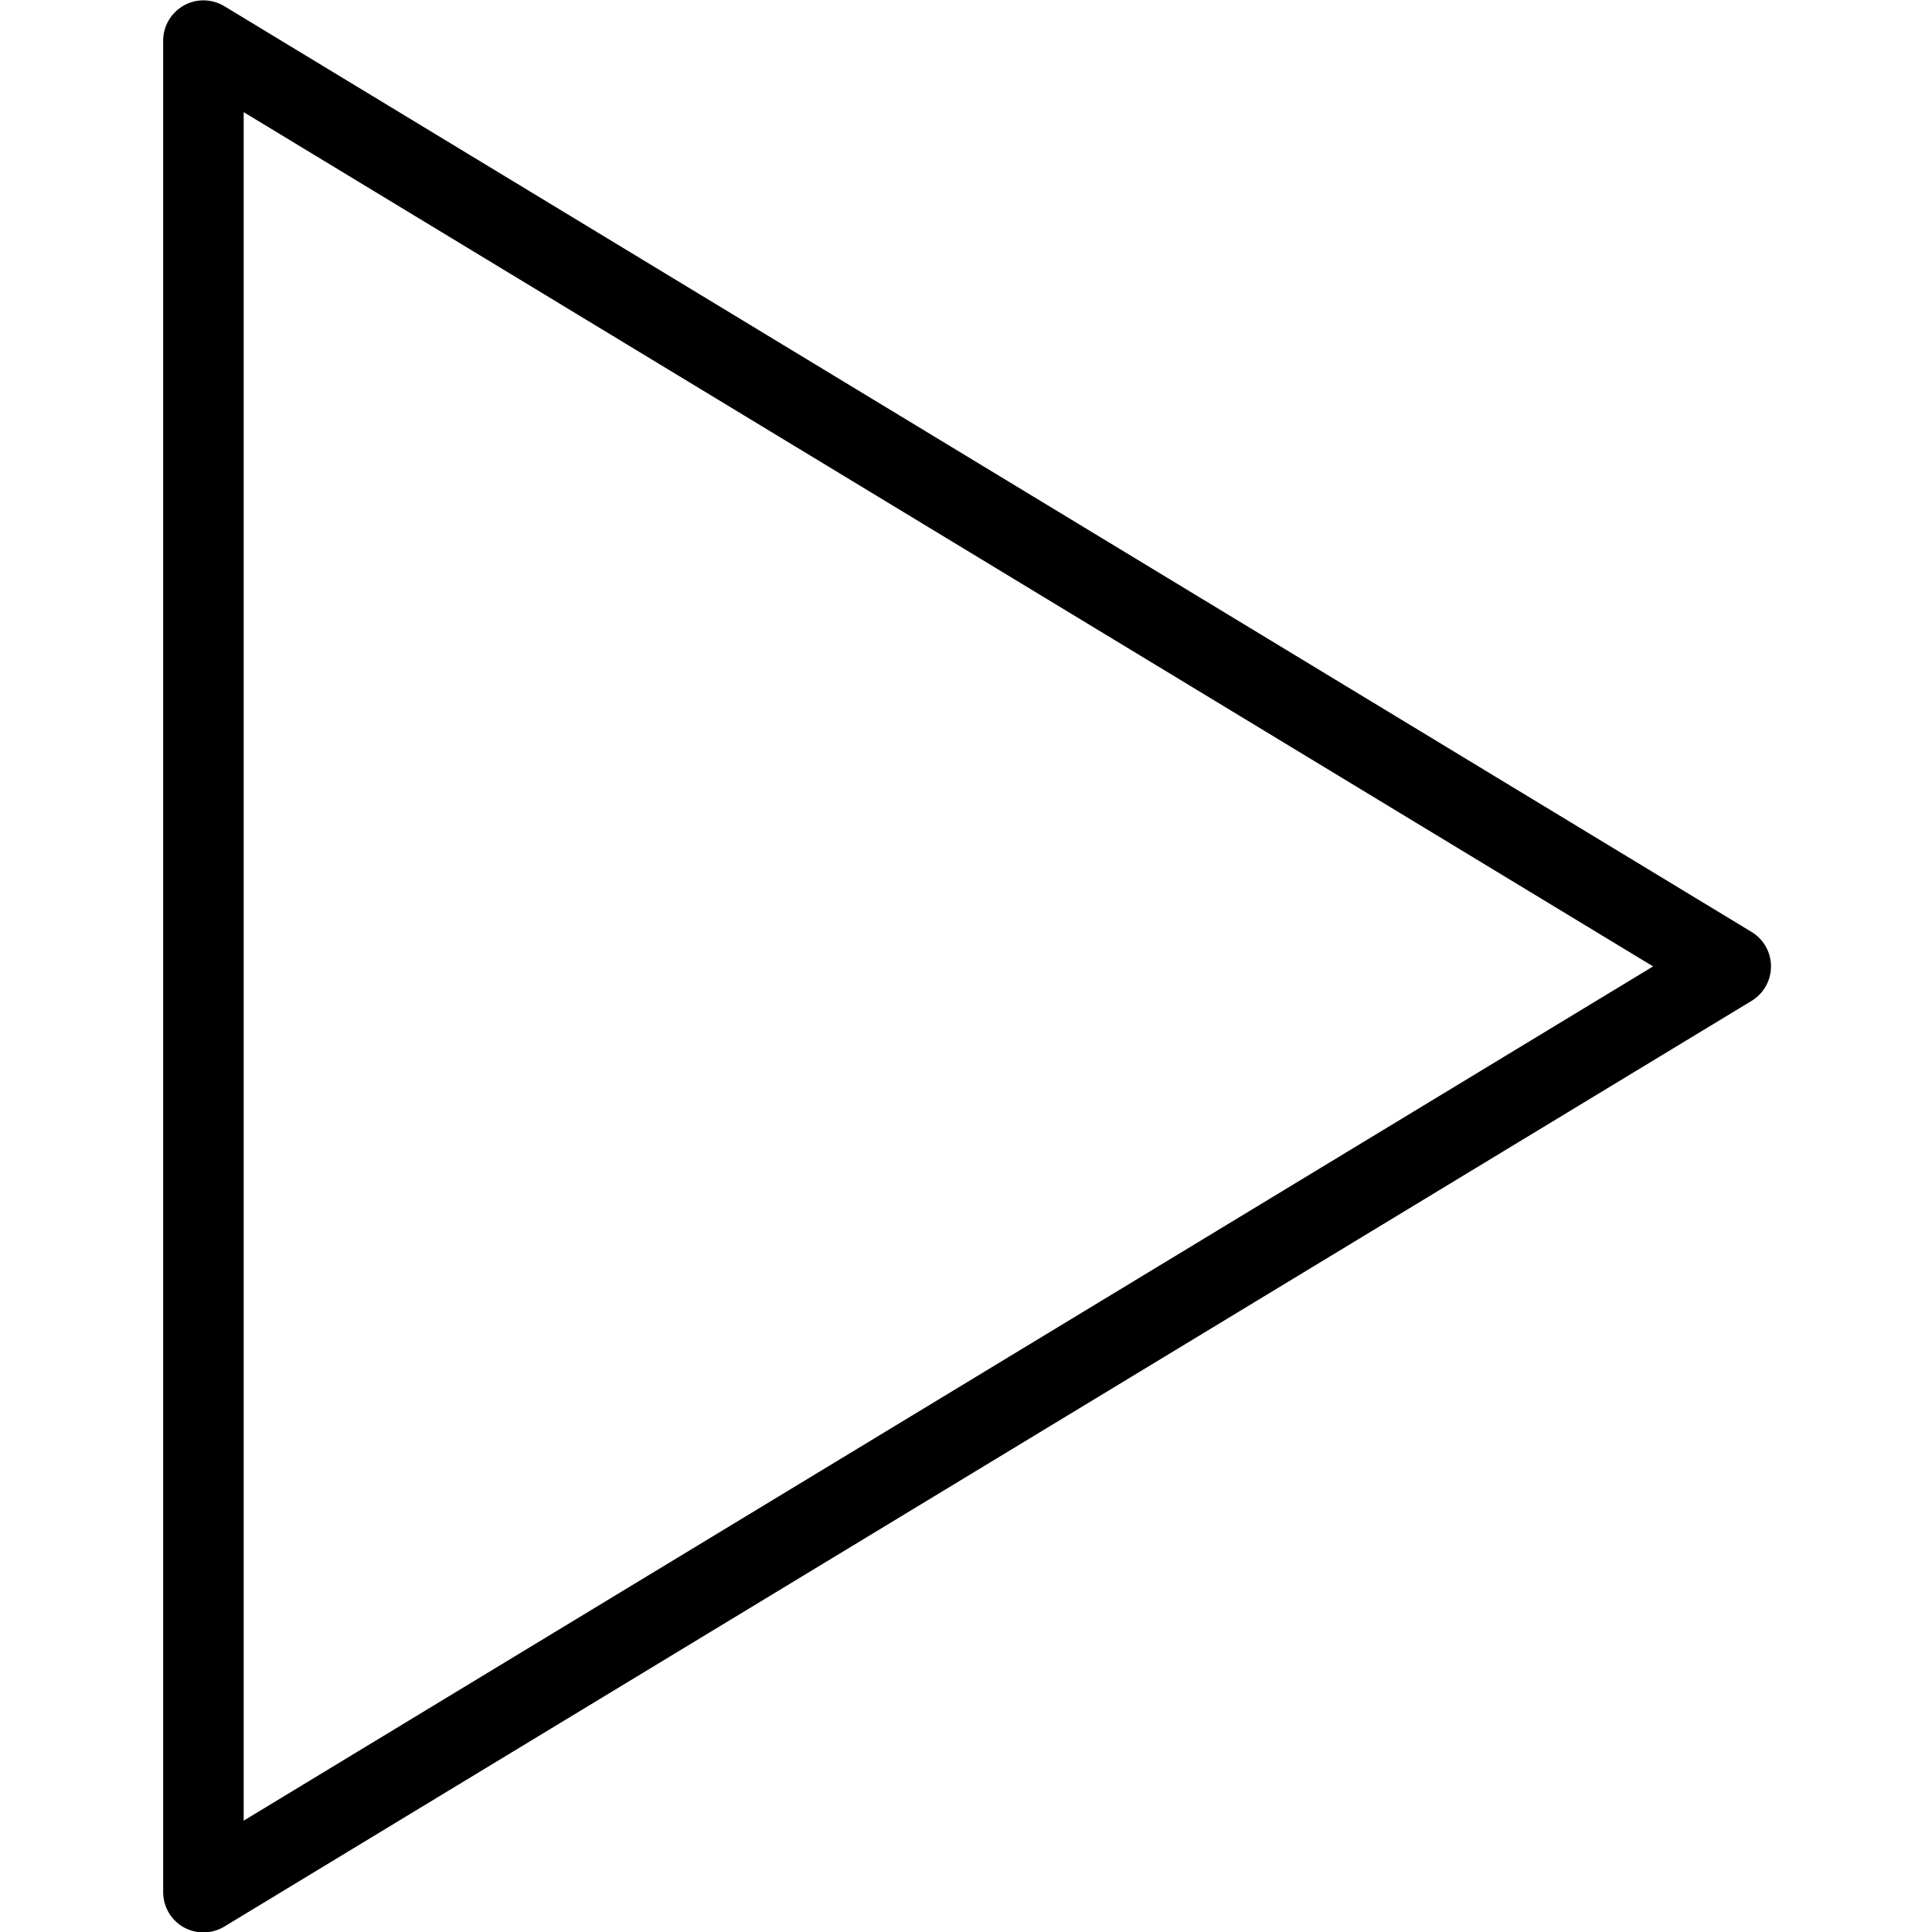
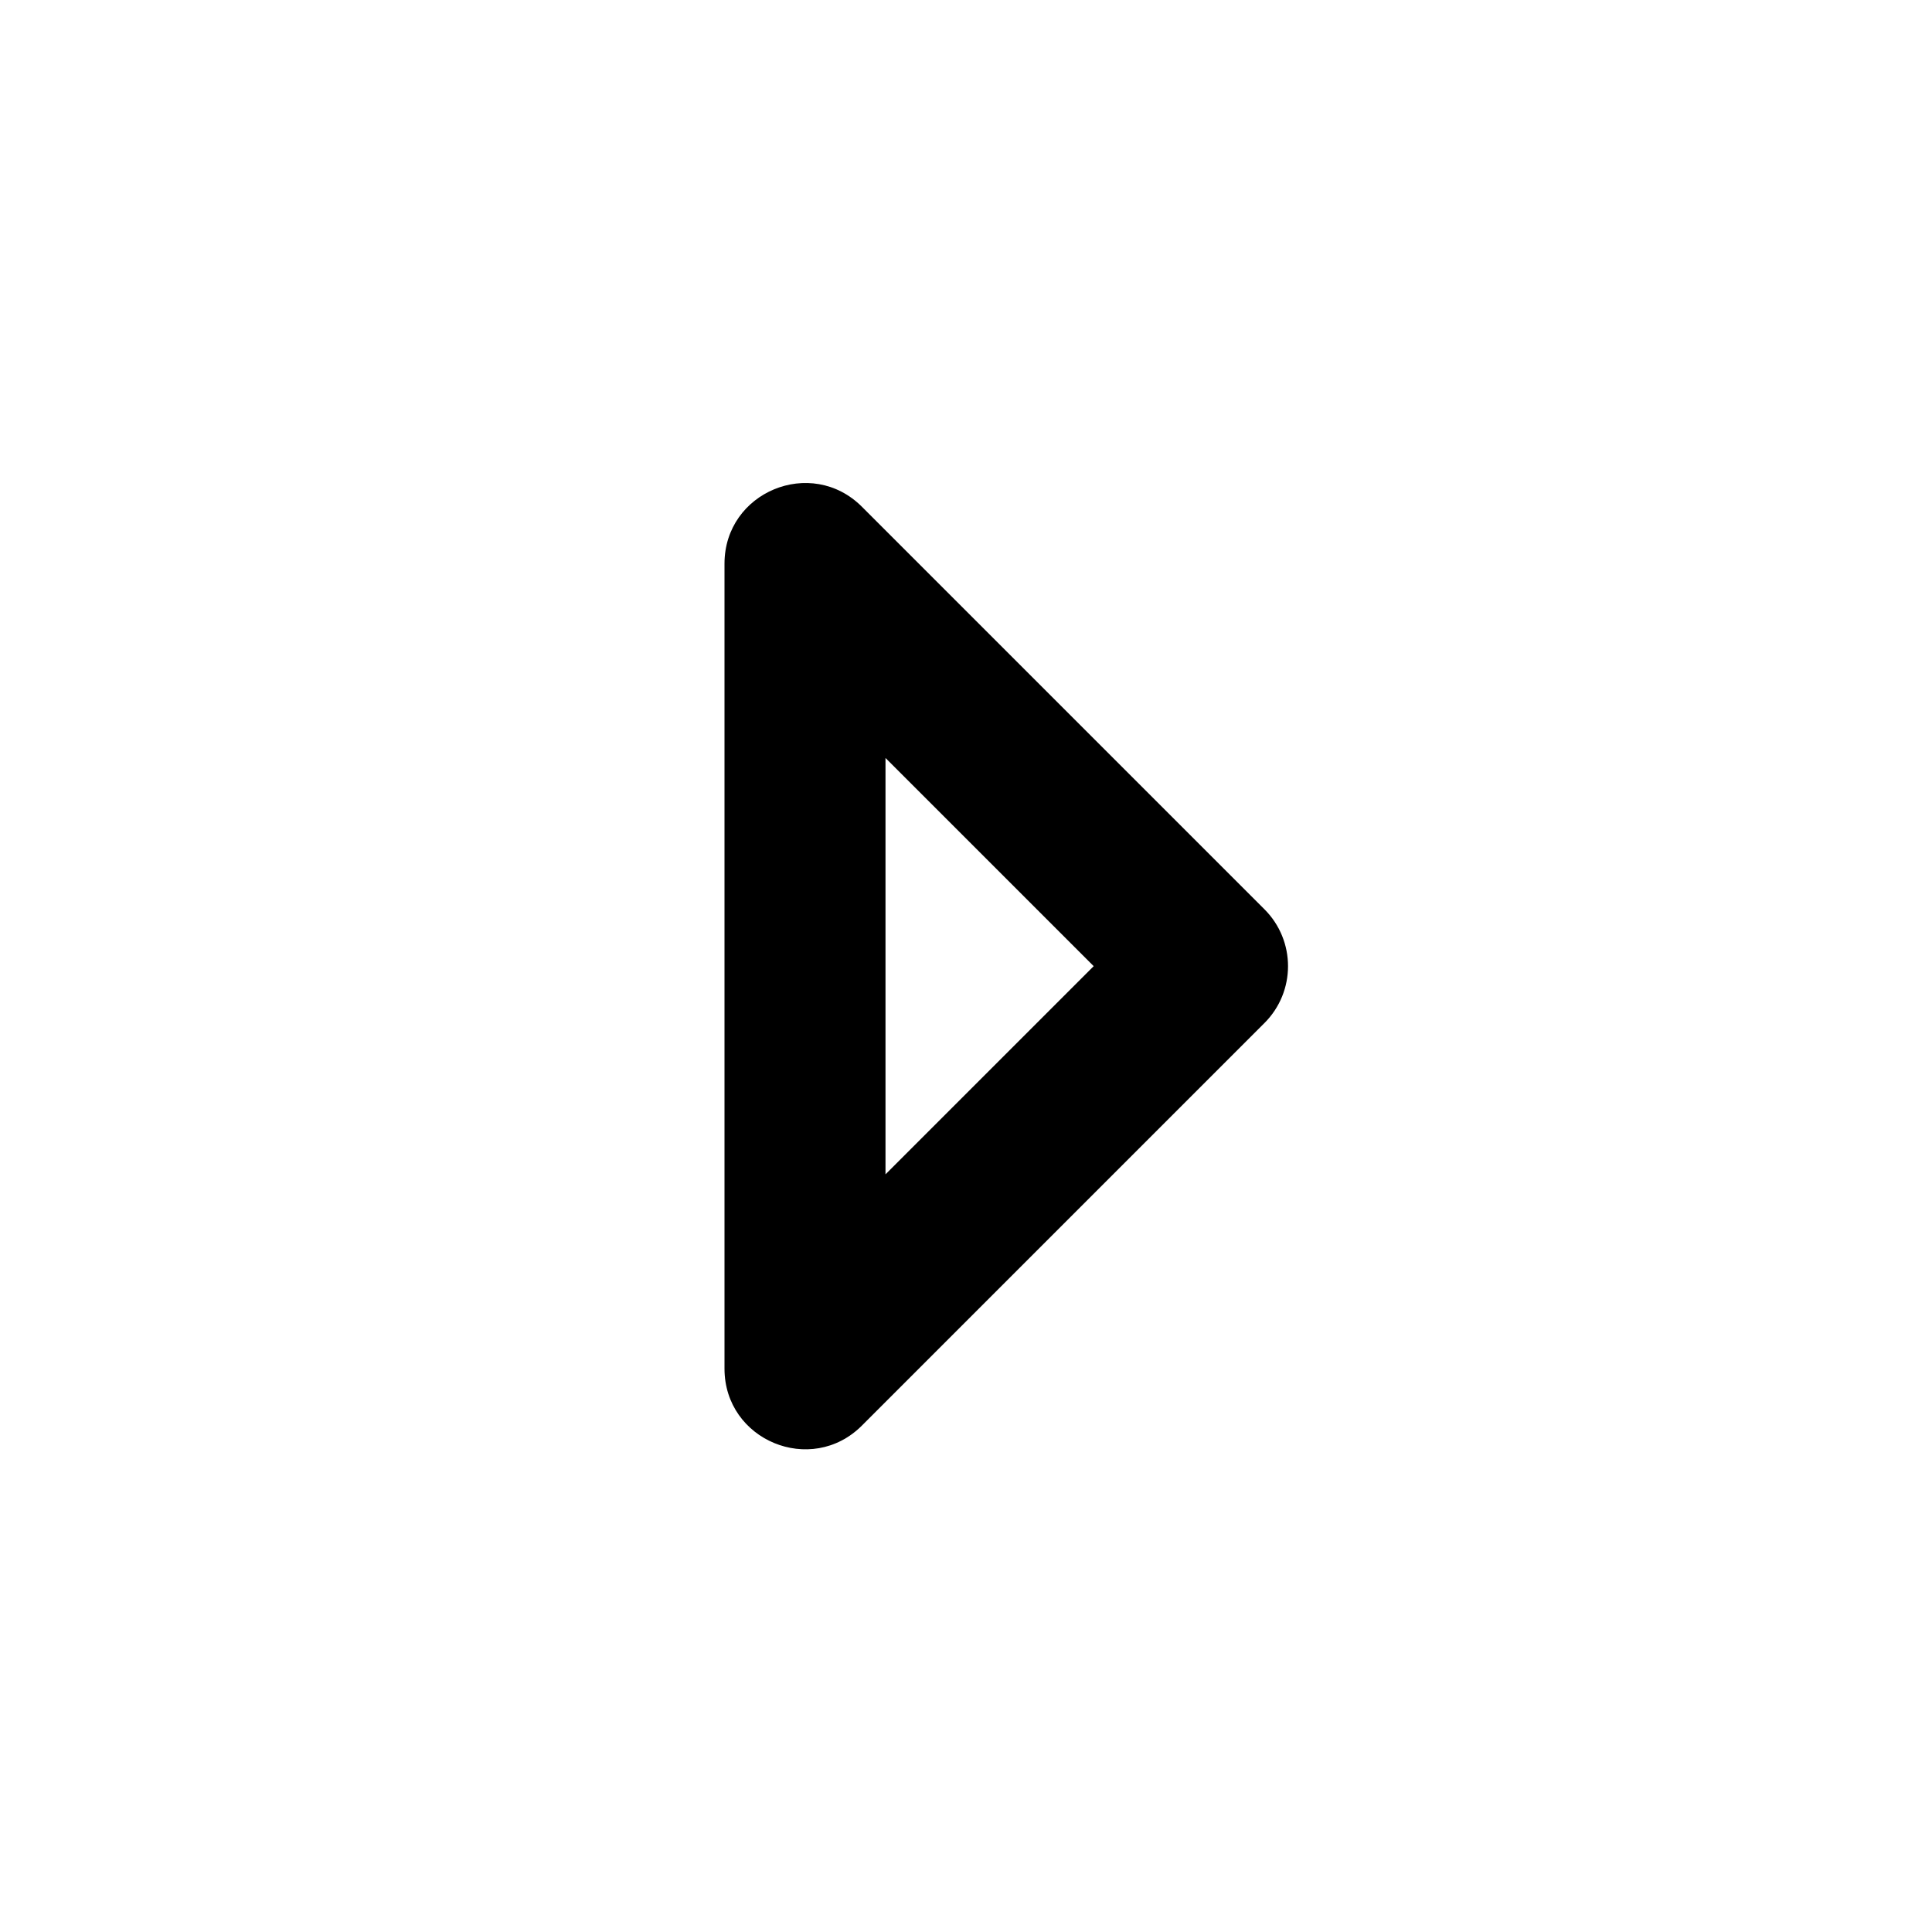
- <svg xmlns="http://www.w3.org/2000/svg" version="1.1" x="0px" y="0px" width="24px" height="24px" viewBox="0 0 24 24" enable-background="new 0 0 24 24" xml:space="preserve">
-   <g id="Outline_Icons">
-     <path d="M21.759,11.577L2.787,0.077C2.631-0.017,2.439-0.02,2.282,0.069S2.027,0.324,2.027,0.505v23   c0,0.181,0.097,0.347,0.254,0.436c0.077,0.043,0.161,0.064,0.246,0.064c0.09,0,0.18-0.024,0.259-0.072l18.973-11.5   C21.909,12.342,22,12.18,22,12.005S21.909,11.668,21.759,11.577z M3.027,22.617V1.393l17.508,10.612L3.027,22.617z" />
+ <svg xmlns="http://www.w3.org/2000/svg" width="24" height="24" viewBox="0 0 24 24">
+   <g>
+     <path fill-rule="evenodd" d="M6.793,10.209 C6.163,9.579 6.609,8.502 7.5,8.502 L17.5,8.502 C18.391,8.502 18.837,9.579 18.207,10.209 L13.207,15.209 C12.817,15.6 12.183,15.6 11.793,15.209 L6.793,10.209 Z M12.5,13.088 L15.086,10.502 L9.914,10.502 L12.5,13.088 Z" transform="matrix(0 1 1 0 .498 -.498)" />
  </g>
</svg>
